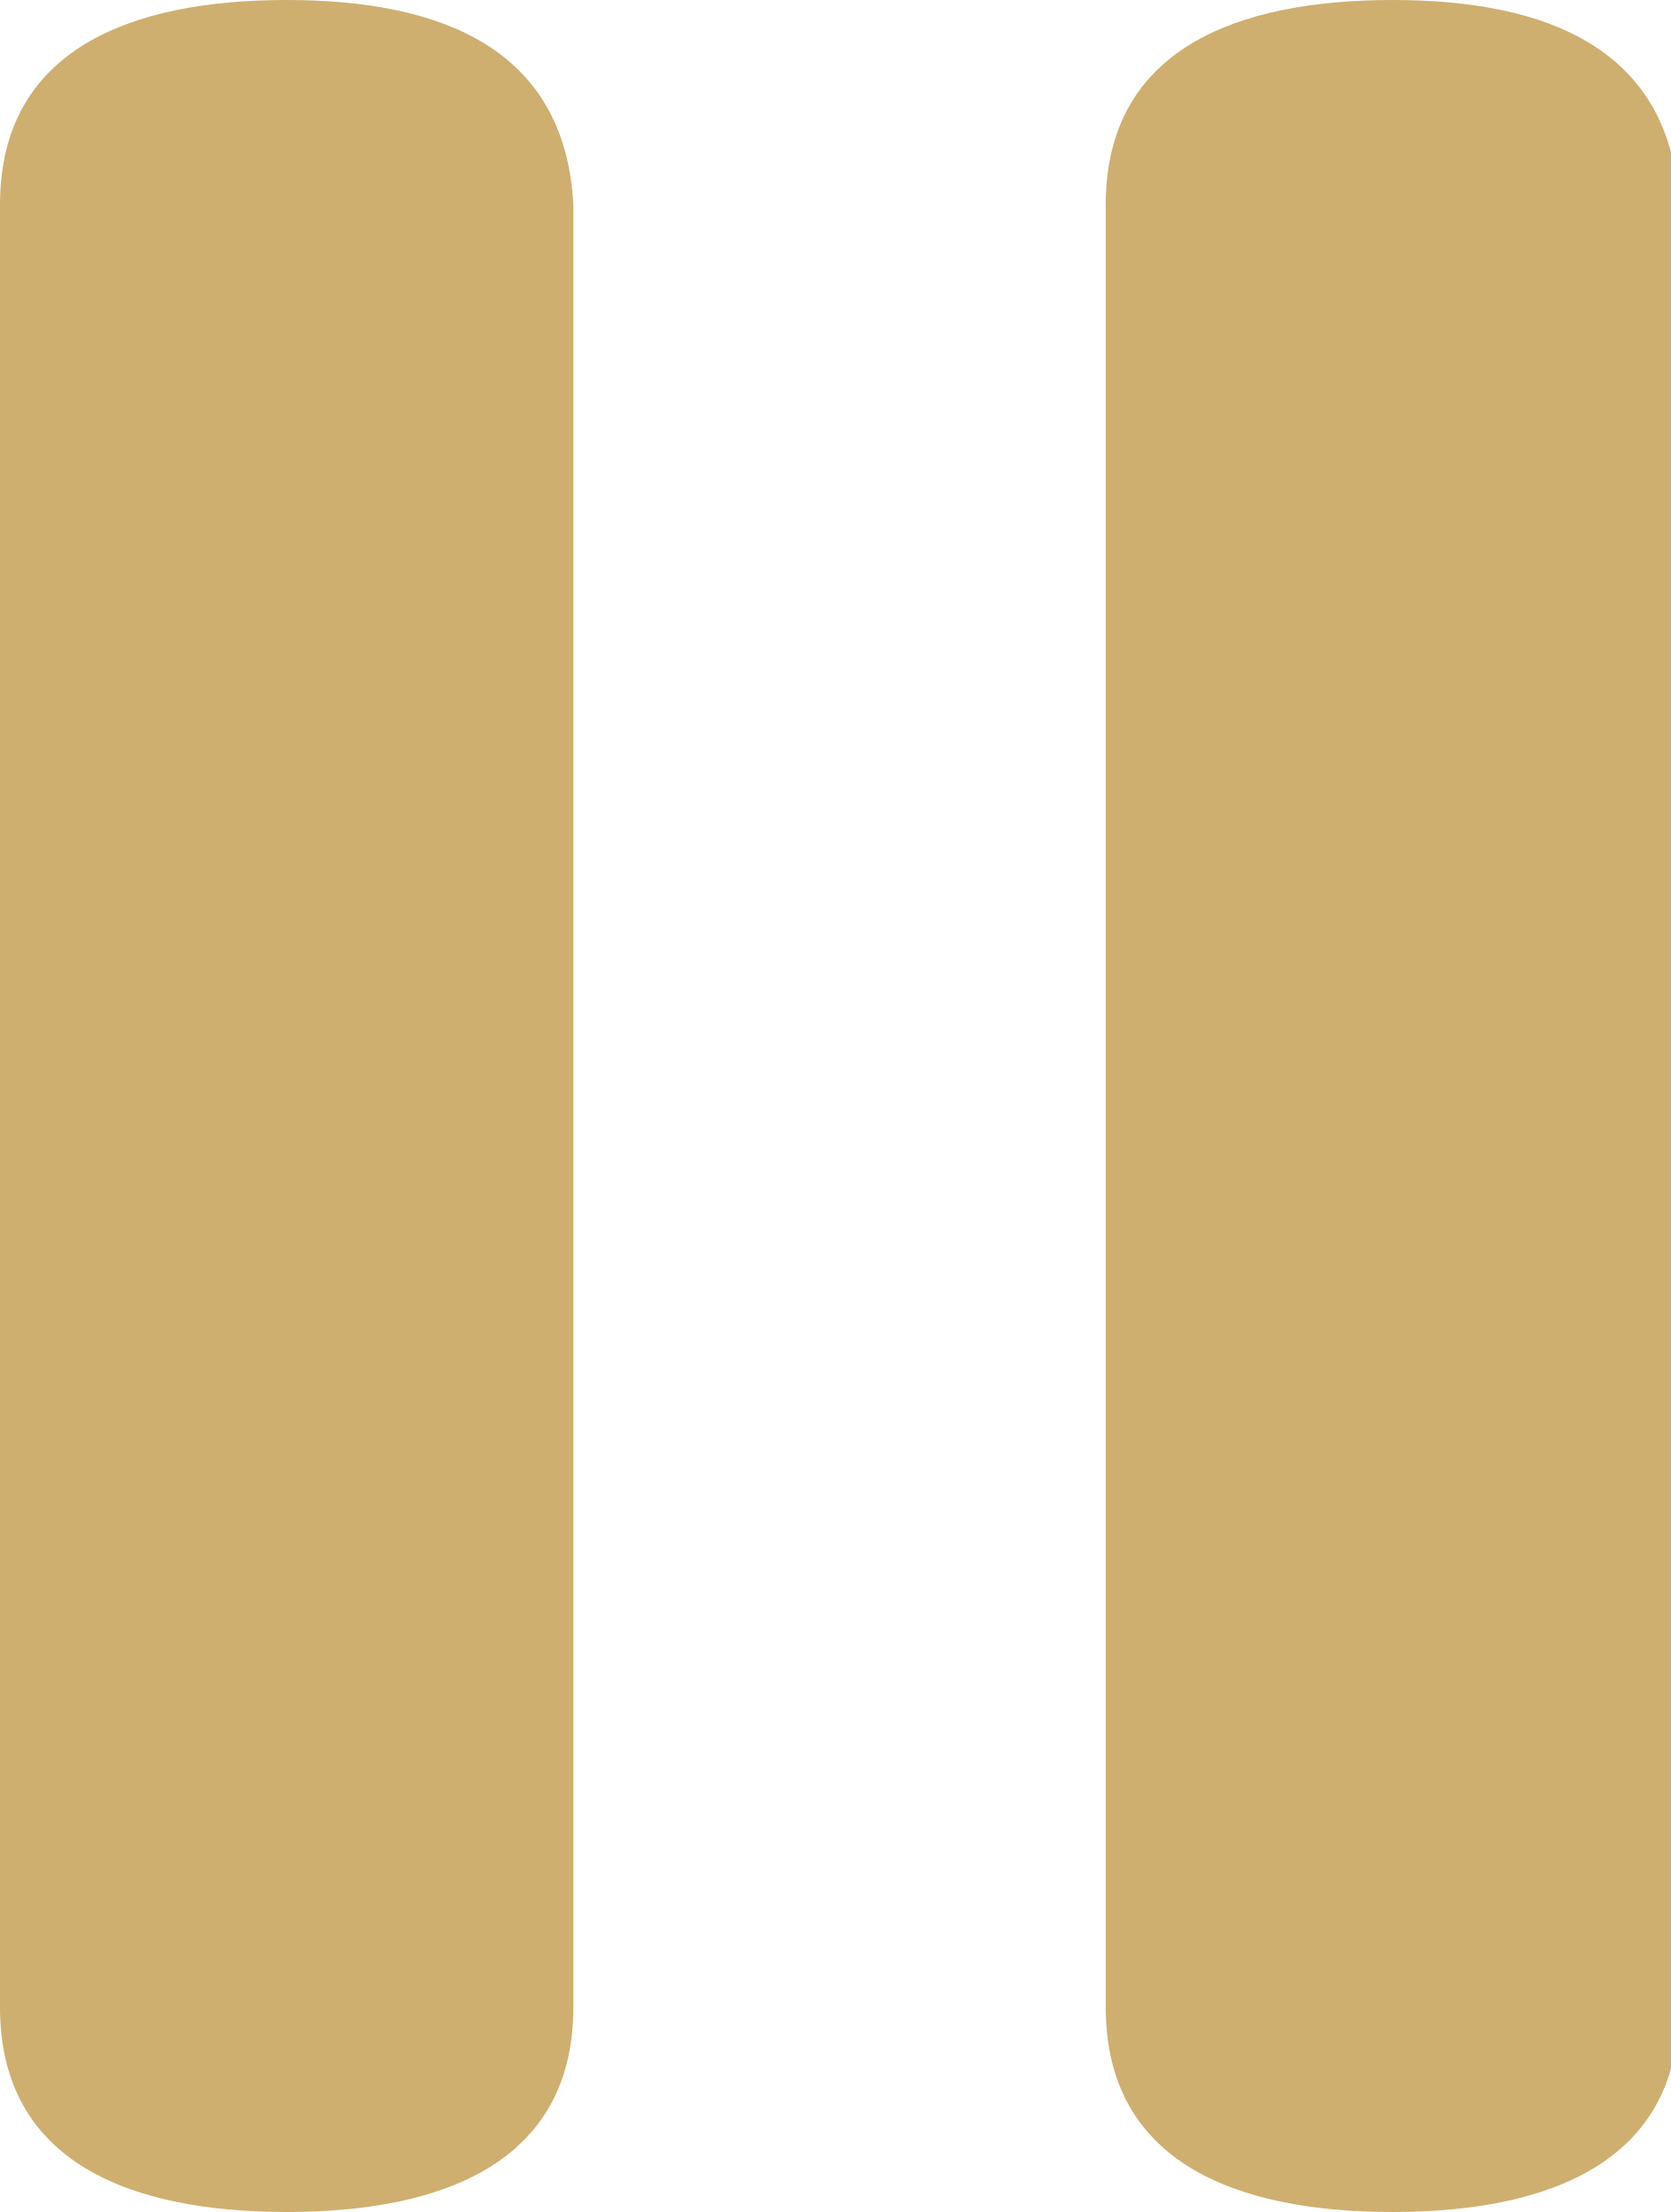
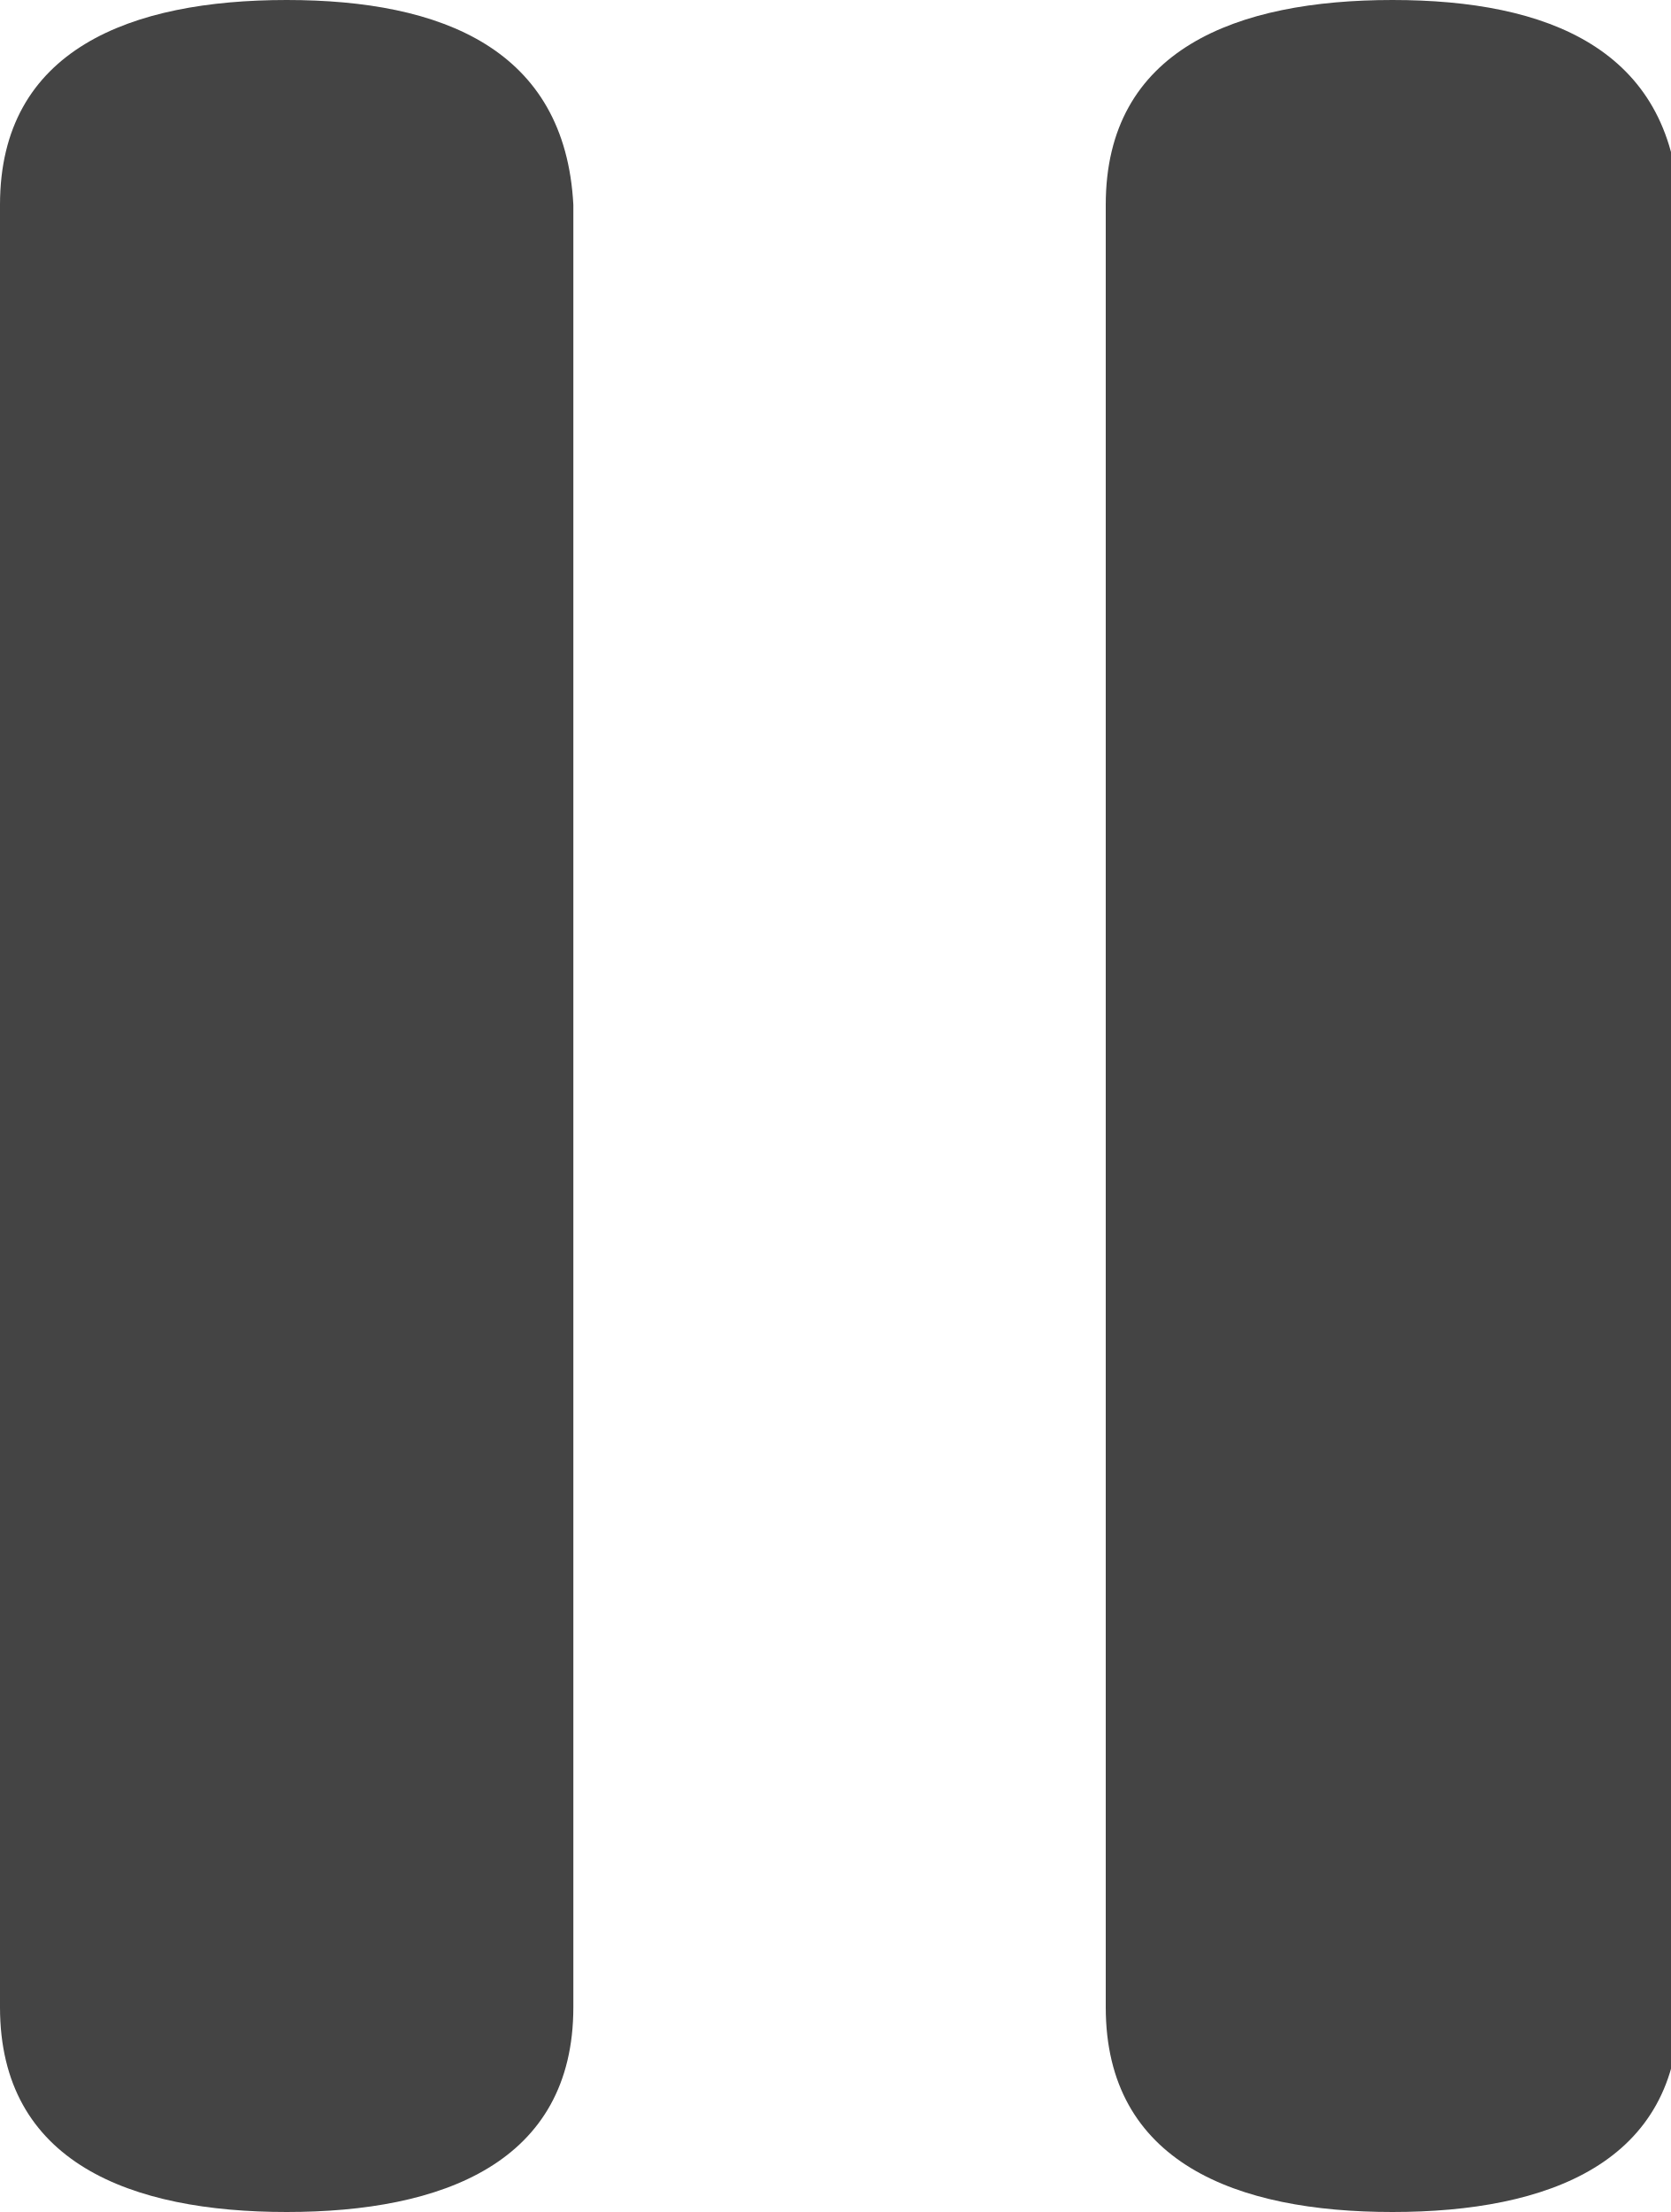
<svg xmlns="http://www.w3.org/2000/svg" version="1.1" x="0px" y="0px" width="20.4px" height="27px" viewBox="0 0 20.4 27" enable-background="new 0 0 20.4 27" xml:space="preserve">
  <defs>
</defs>
  <g>
    <g>
      <g>
        <g>
-           <path fill="#CEAF70" d="M17,0c-1.9,0-3.5,0.6-3.5,2.5v22c0,1.9,1.6,2.5,3.5,2.5c1.9,0,3.5-0.6,3.5-2.5v-22C20.4,0.6,18.9,0,17,0      z" />
-           <path fill="#CEAF70" d="M3.5,0C1.6,0,0,0.6,0,2.5v22C0,26.4,1.6,27,3.5,27c1.9,0,3.5-0.6,3.5-2.5v-22C6.9,0.6,5.4,0,3.5,0z" />
+           <path fill="#444" d="M17,0c-1.9,0-3.5,0.6-3.5,2.5v22c0,1.9,1.6,2.5,3.5,2.5c1.9,0,3.5-0.6,3.5-2.5v-22C20.4,0.6,18.9,0,17,0      z" />
+           <path fill="#444" d="M3.5,0C1.6,0,0,0.6,0,2.5v22C0,26.4,1.6,27,3.5,27c1.9,0,3.5-0.6,3.5-2.5v-22C6.9,0.6,5.4,0,3.5,0z" />
        </g>
      </g>
    </g>
  </g>
</svg>
